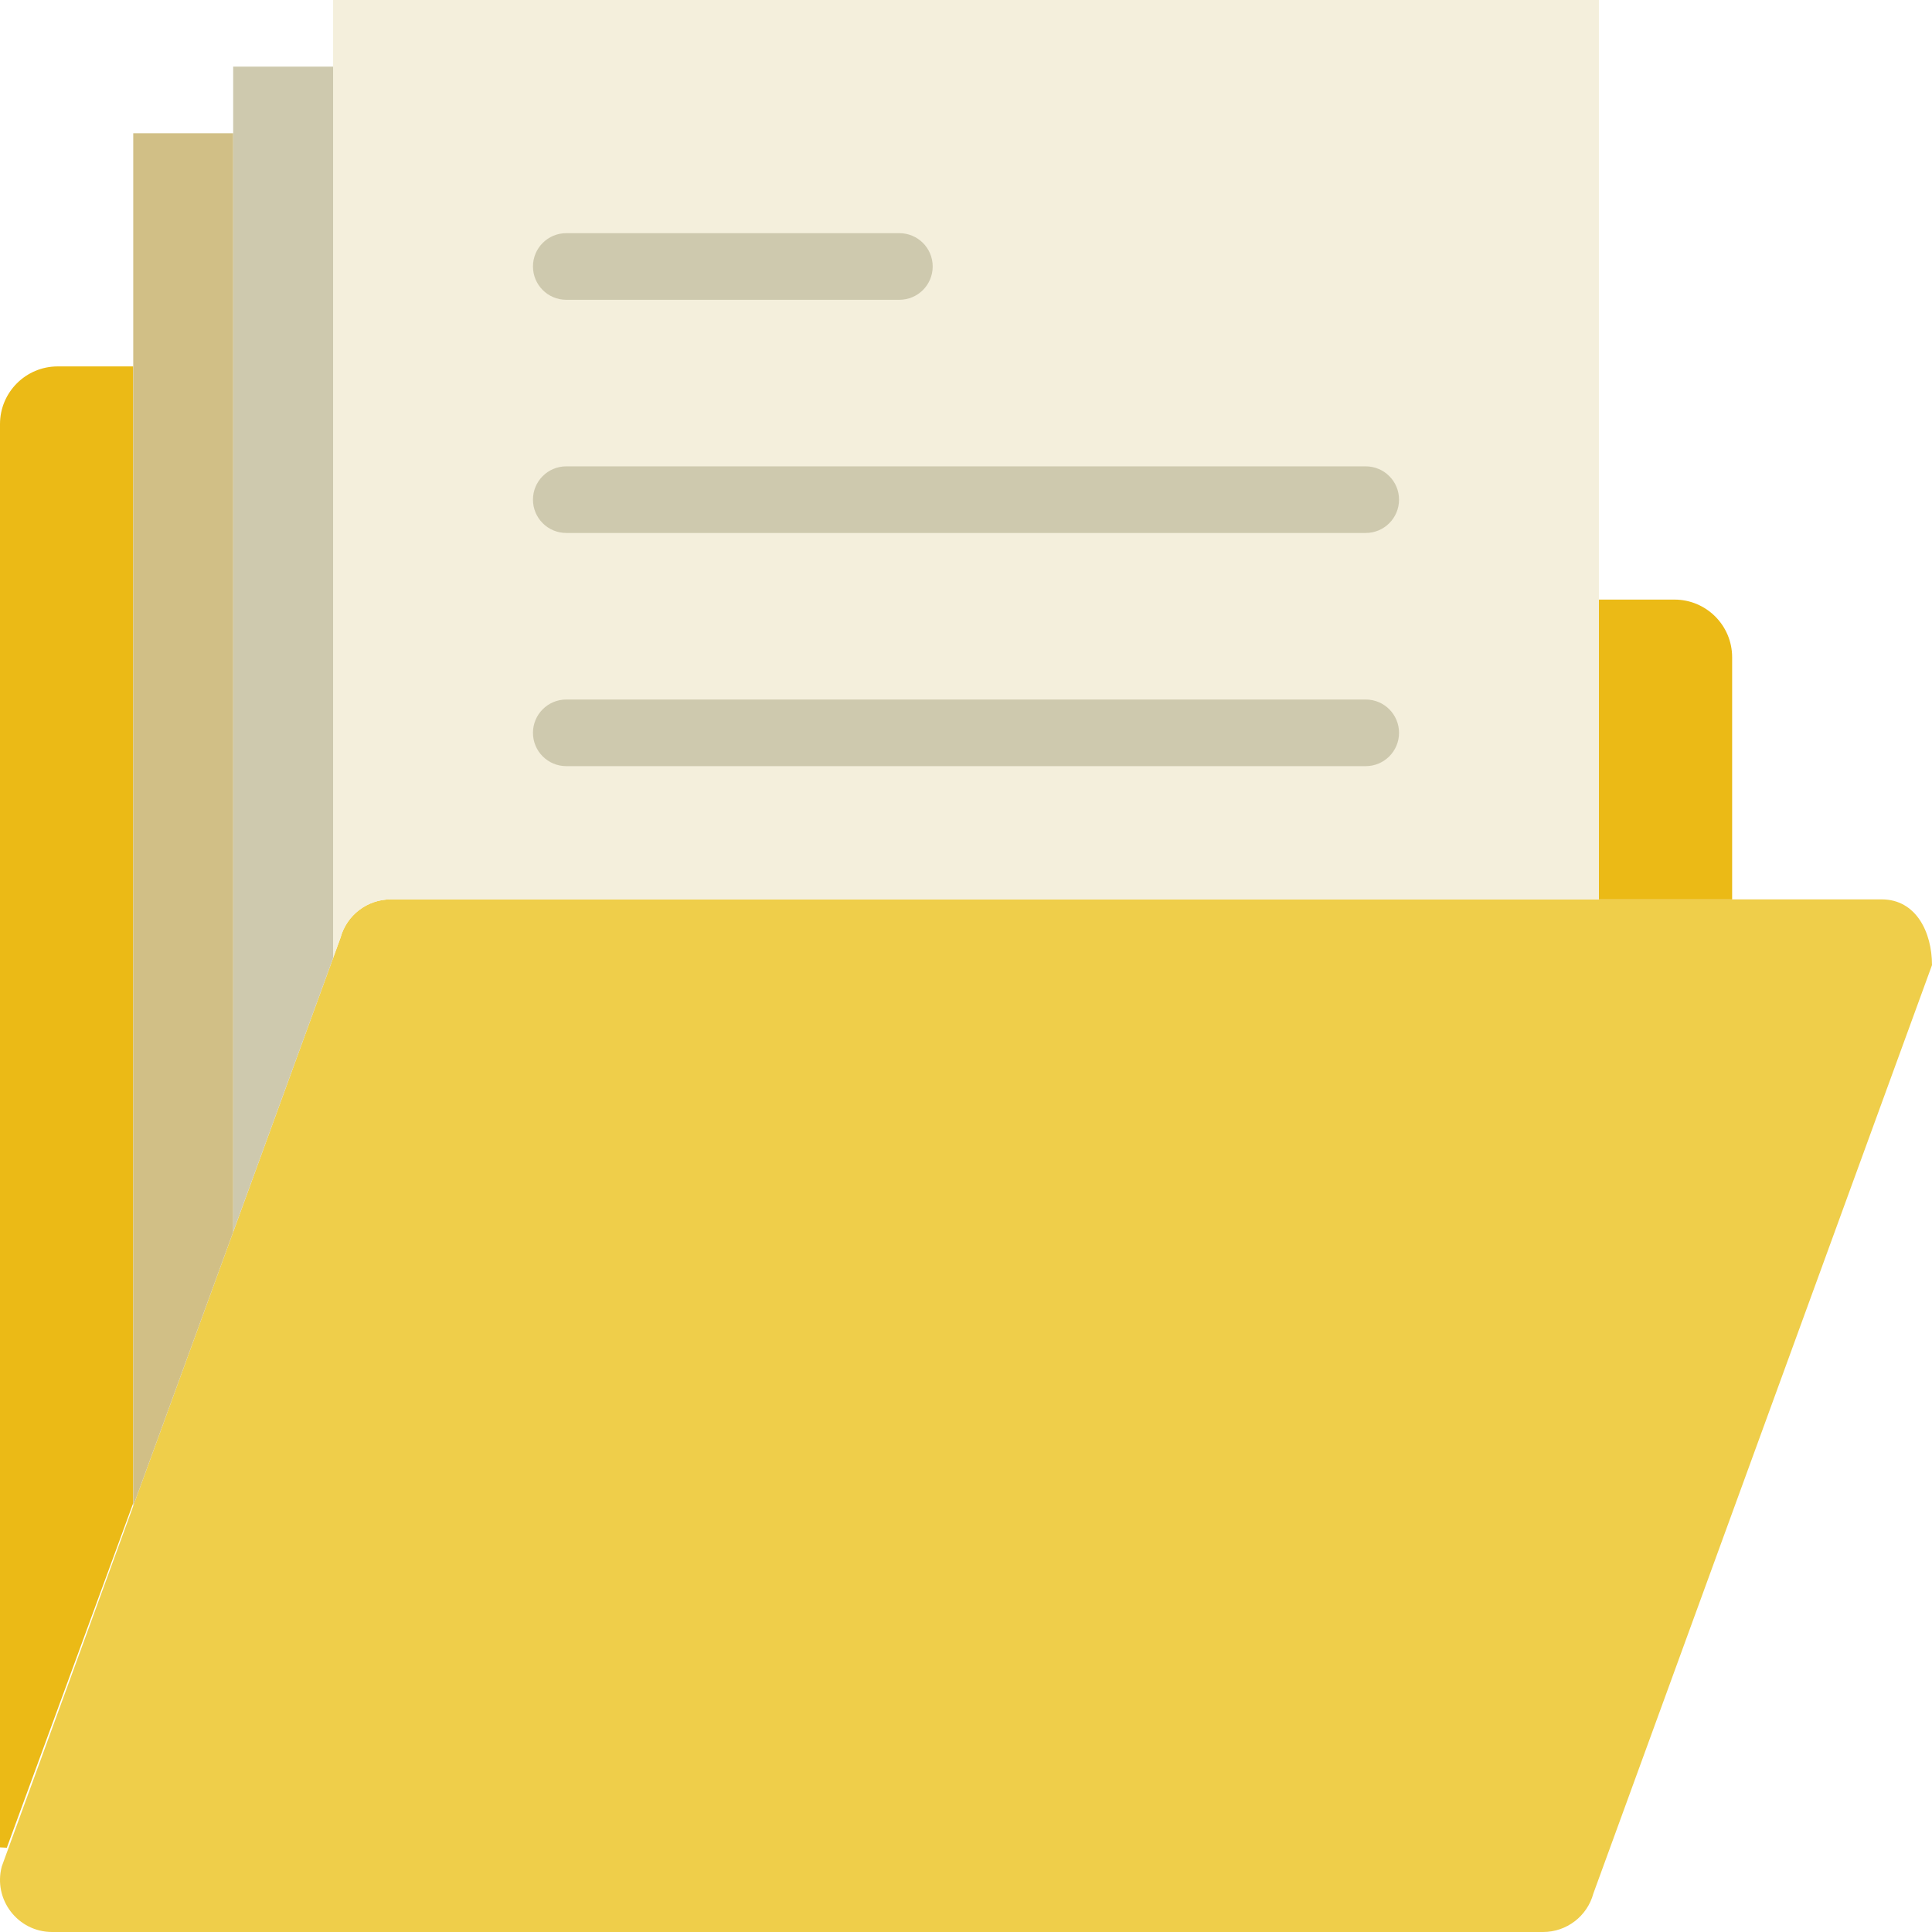
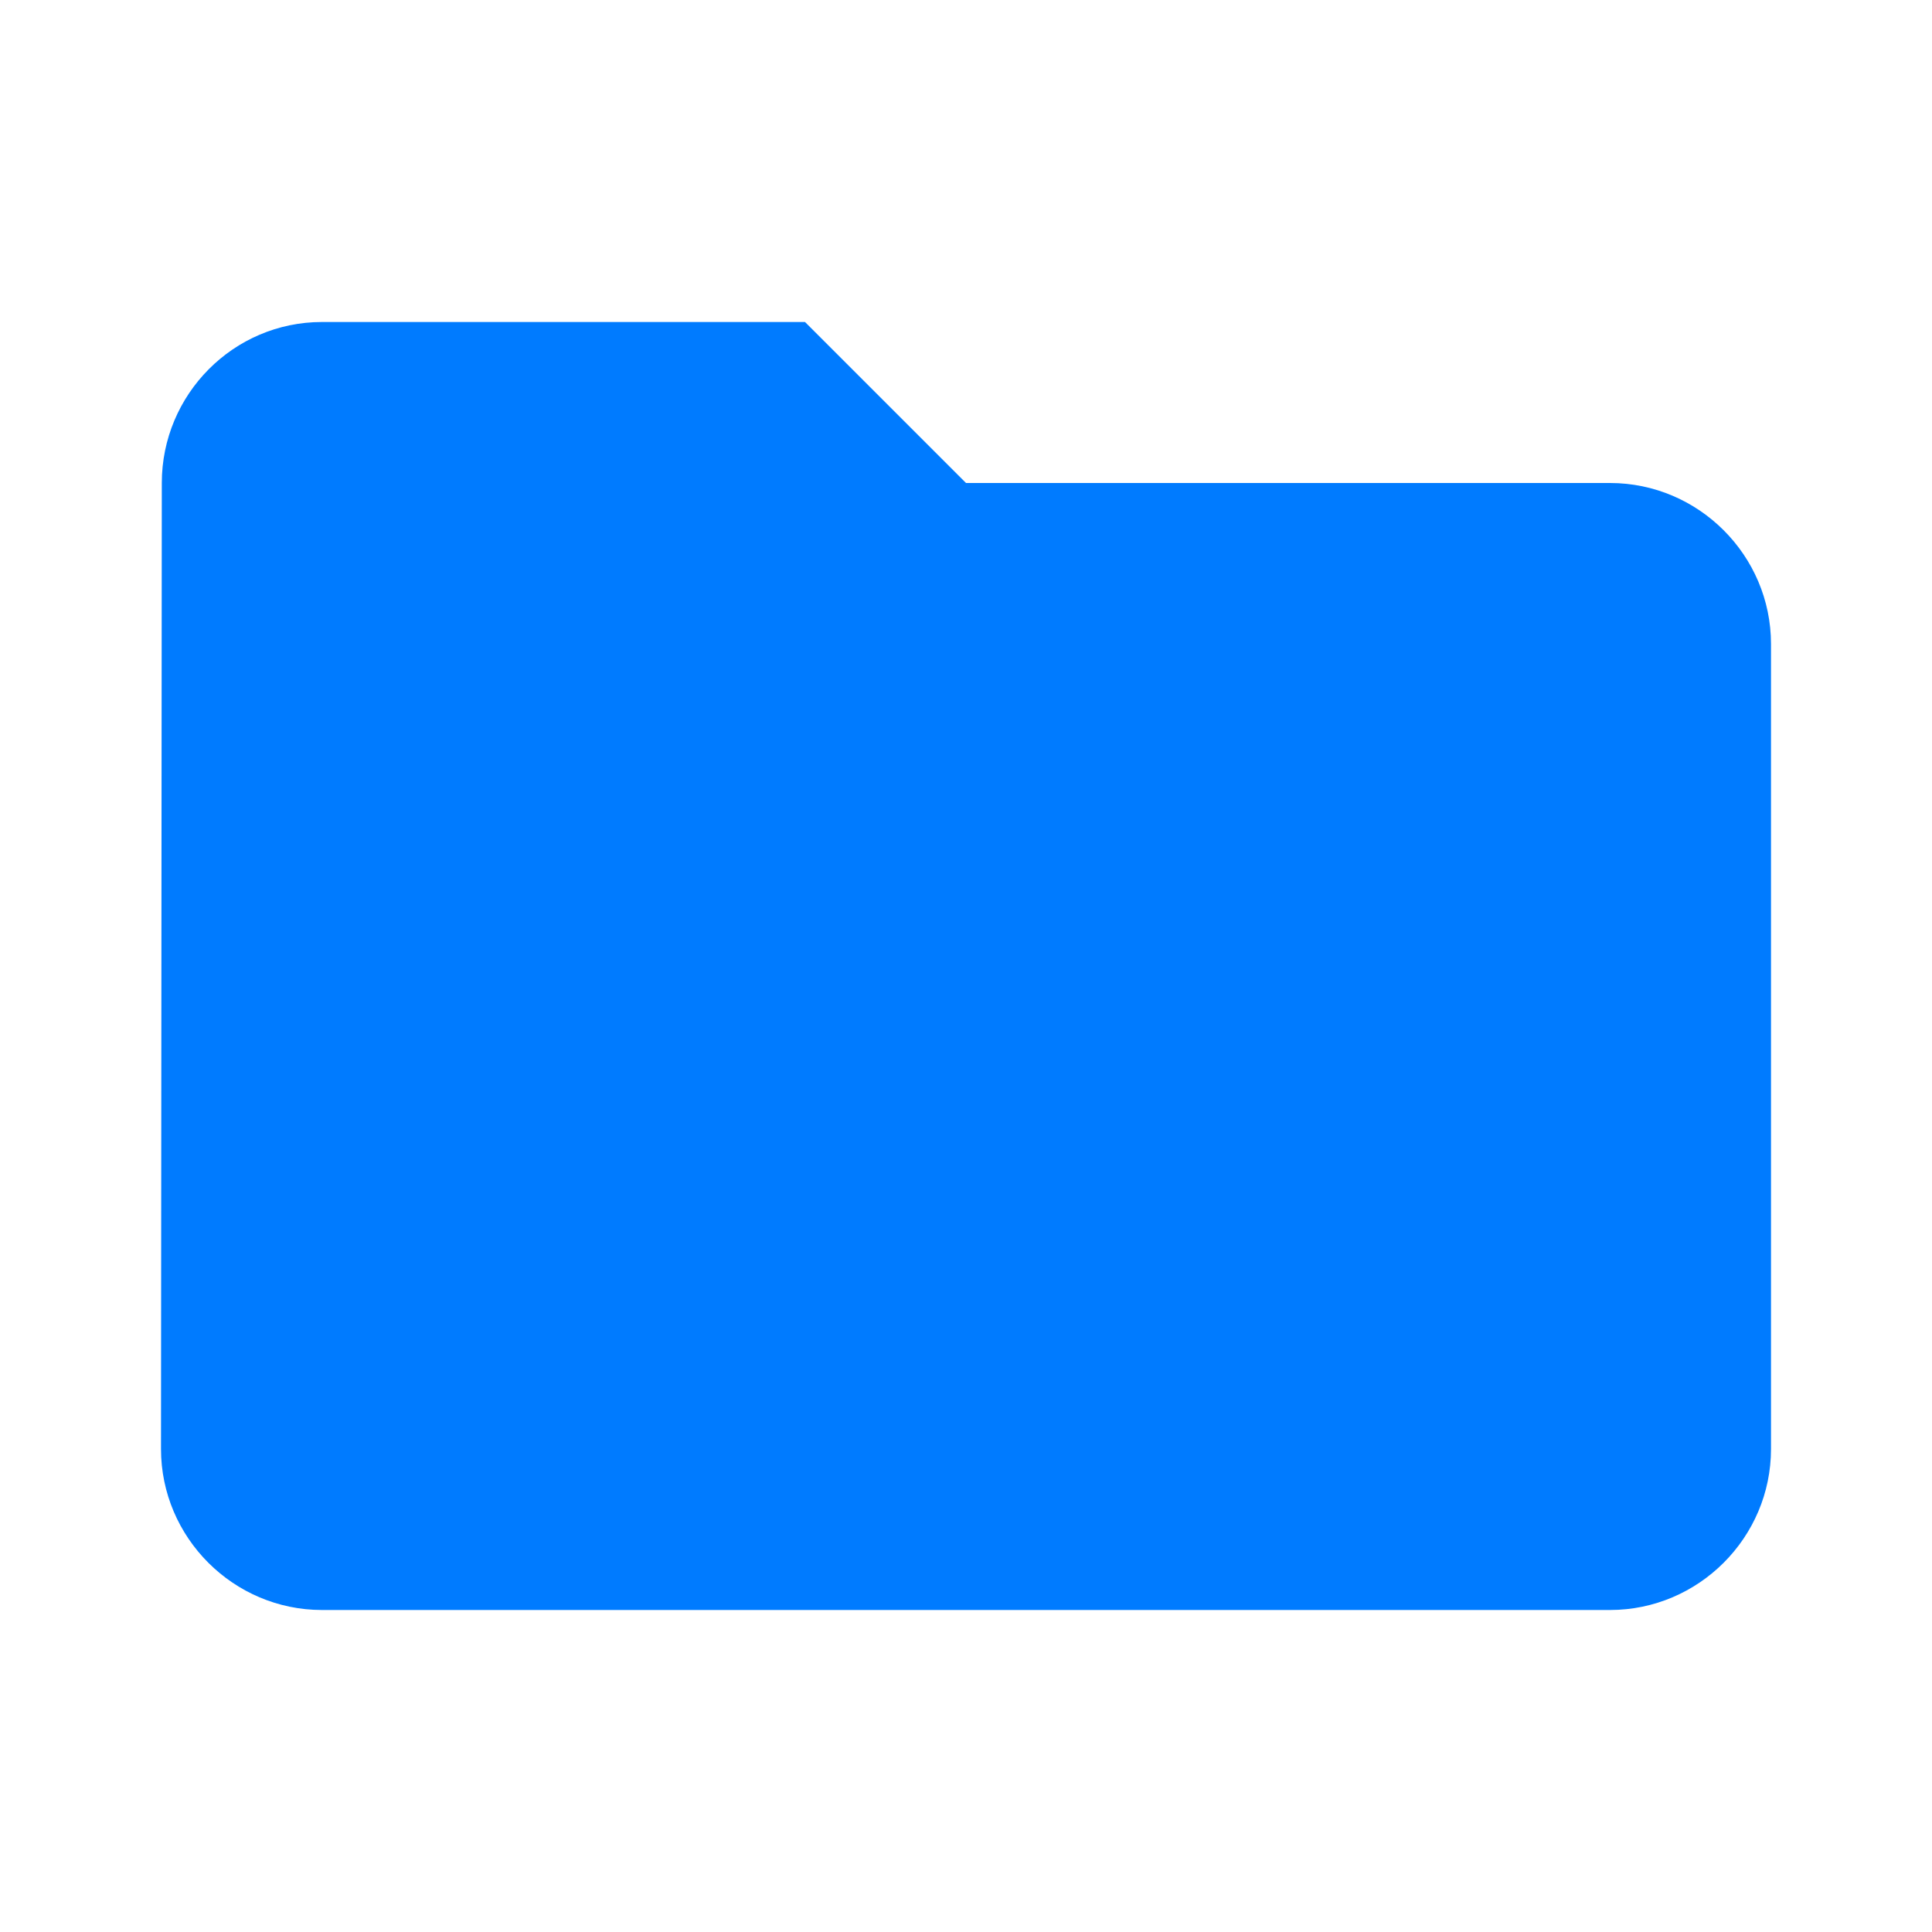
- <svg xmlns="http://www.w3.org/2000/svg" version="1.1" id="Capa_1" x="0px" y="0px" viewBox="0 0 58 58" style="enable-background:new 0 0 58 58;" xml:space="preserve">
-   <path style="fill:#EFCE4A;" d="M46.324,58H1.565c-1.03,0-1.779-0.978-1.51-1.973l10.166-27.871C10.405,27.474,11.024,27,11.731,27  H56.49c1.03,0,1.51,0.984,1.51,1.973L47.834,56.844C47.65,57.526,47.031,58,46.324,58z" />
-   <path style="fill:#EBBA16;" d="M50.268,18H48v9h4v-7.268C52,18.775,51.224,18,50.268,18z" />
-   <path style="fill:#EBBA16;" d="M4,11H1.732C0.776,11,0,11.775,0,12.732V55.46c0.069,0.002,0.138,0.006,0.205,0.01L4,45.122V11z" />
-   <path style="fill:#F4EFDC;" d="M10.221,28.156C10.405,27.474,11.024,27,11.731,27h2H48V15V0H33H10v28.761L10.221,28.156z" />
-   <g>
-     <path style="fill:#CEC9AE;" d="M17,16h24c0.552,0,1-0.447,1-1s-0.448-1-1-1H17c-0.552,0-1,0.447-1,1S16.448,16,17,16z" />
-     <path style="fill:#CEC9AE;" d="M17,9h10c0.552,0,1-0.447,1-1s-0.448-1-1-1H17c-0.552,0-1,0.447-1,1S16.448,9,17,9z" />
-     <path style="fill:#CEC9AE;" d="M41,21H17c-0.552,0-1,0.447-1,1s0.448,1,1,1h24c0.552,0,1-0.447,1-1S41.552,21,41,21z" />
-   </g>
-   <polygon style="fill:#CEC9AE;" points="10,28.761 10,2 7,2 7,36.986 " />
-   <polygon style="fill:#D1BF86;" points="7,36.986 7,4 4,4 4,45.211 " />
-   <g>
- </g>
-   <g>
- </g>
-   <g>
- </g>
-   <g>
- </g>
-   <g>
- </g>
-   <g>
- </g>
-   <g>
- </g>
-   <g>
- </g>
-   <g>
- </g>
-   <g>
- </g>
-   <g>
- </g>
-   <g>
- </g>
-   <g>
- </g>
-   <g>
- </g>
-   <g>
- </g>
+ <svg xmlns="http://www.w3.org/2000/svg" width="24" height="24" viewBox="0 0 24 24" version="1.1" id="svg6">
+   <defs id="defs10" />
+   <path d="M10 4H4c-1.1 0-1.99.9-1.99 2L2 18c0 1.1.9 2 2 2h16c1.1 0 2-.9 2-2V8c0-1.1-.9-2-2-2h-8l-2-2z" id="path2" style="fill:#007bff;fill-opacity:1" />
+   <path d="M0 0h24v24H0z" fill="none" id="path4" />
</svg>
